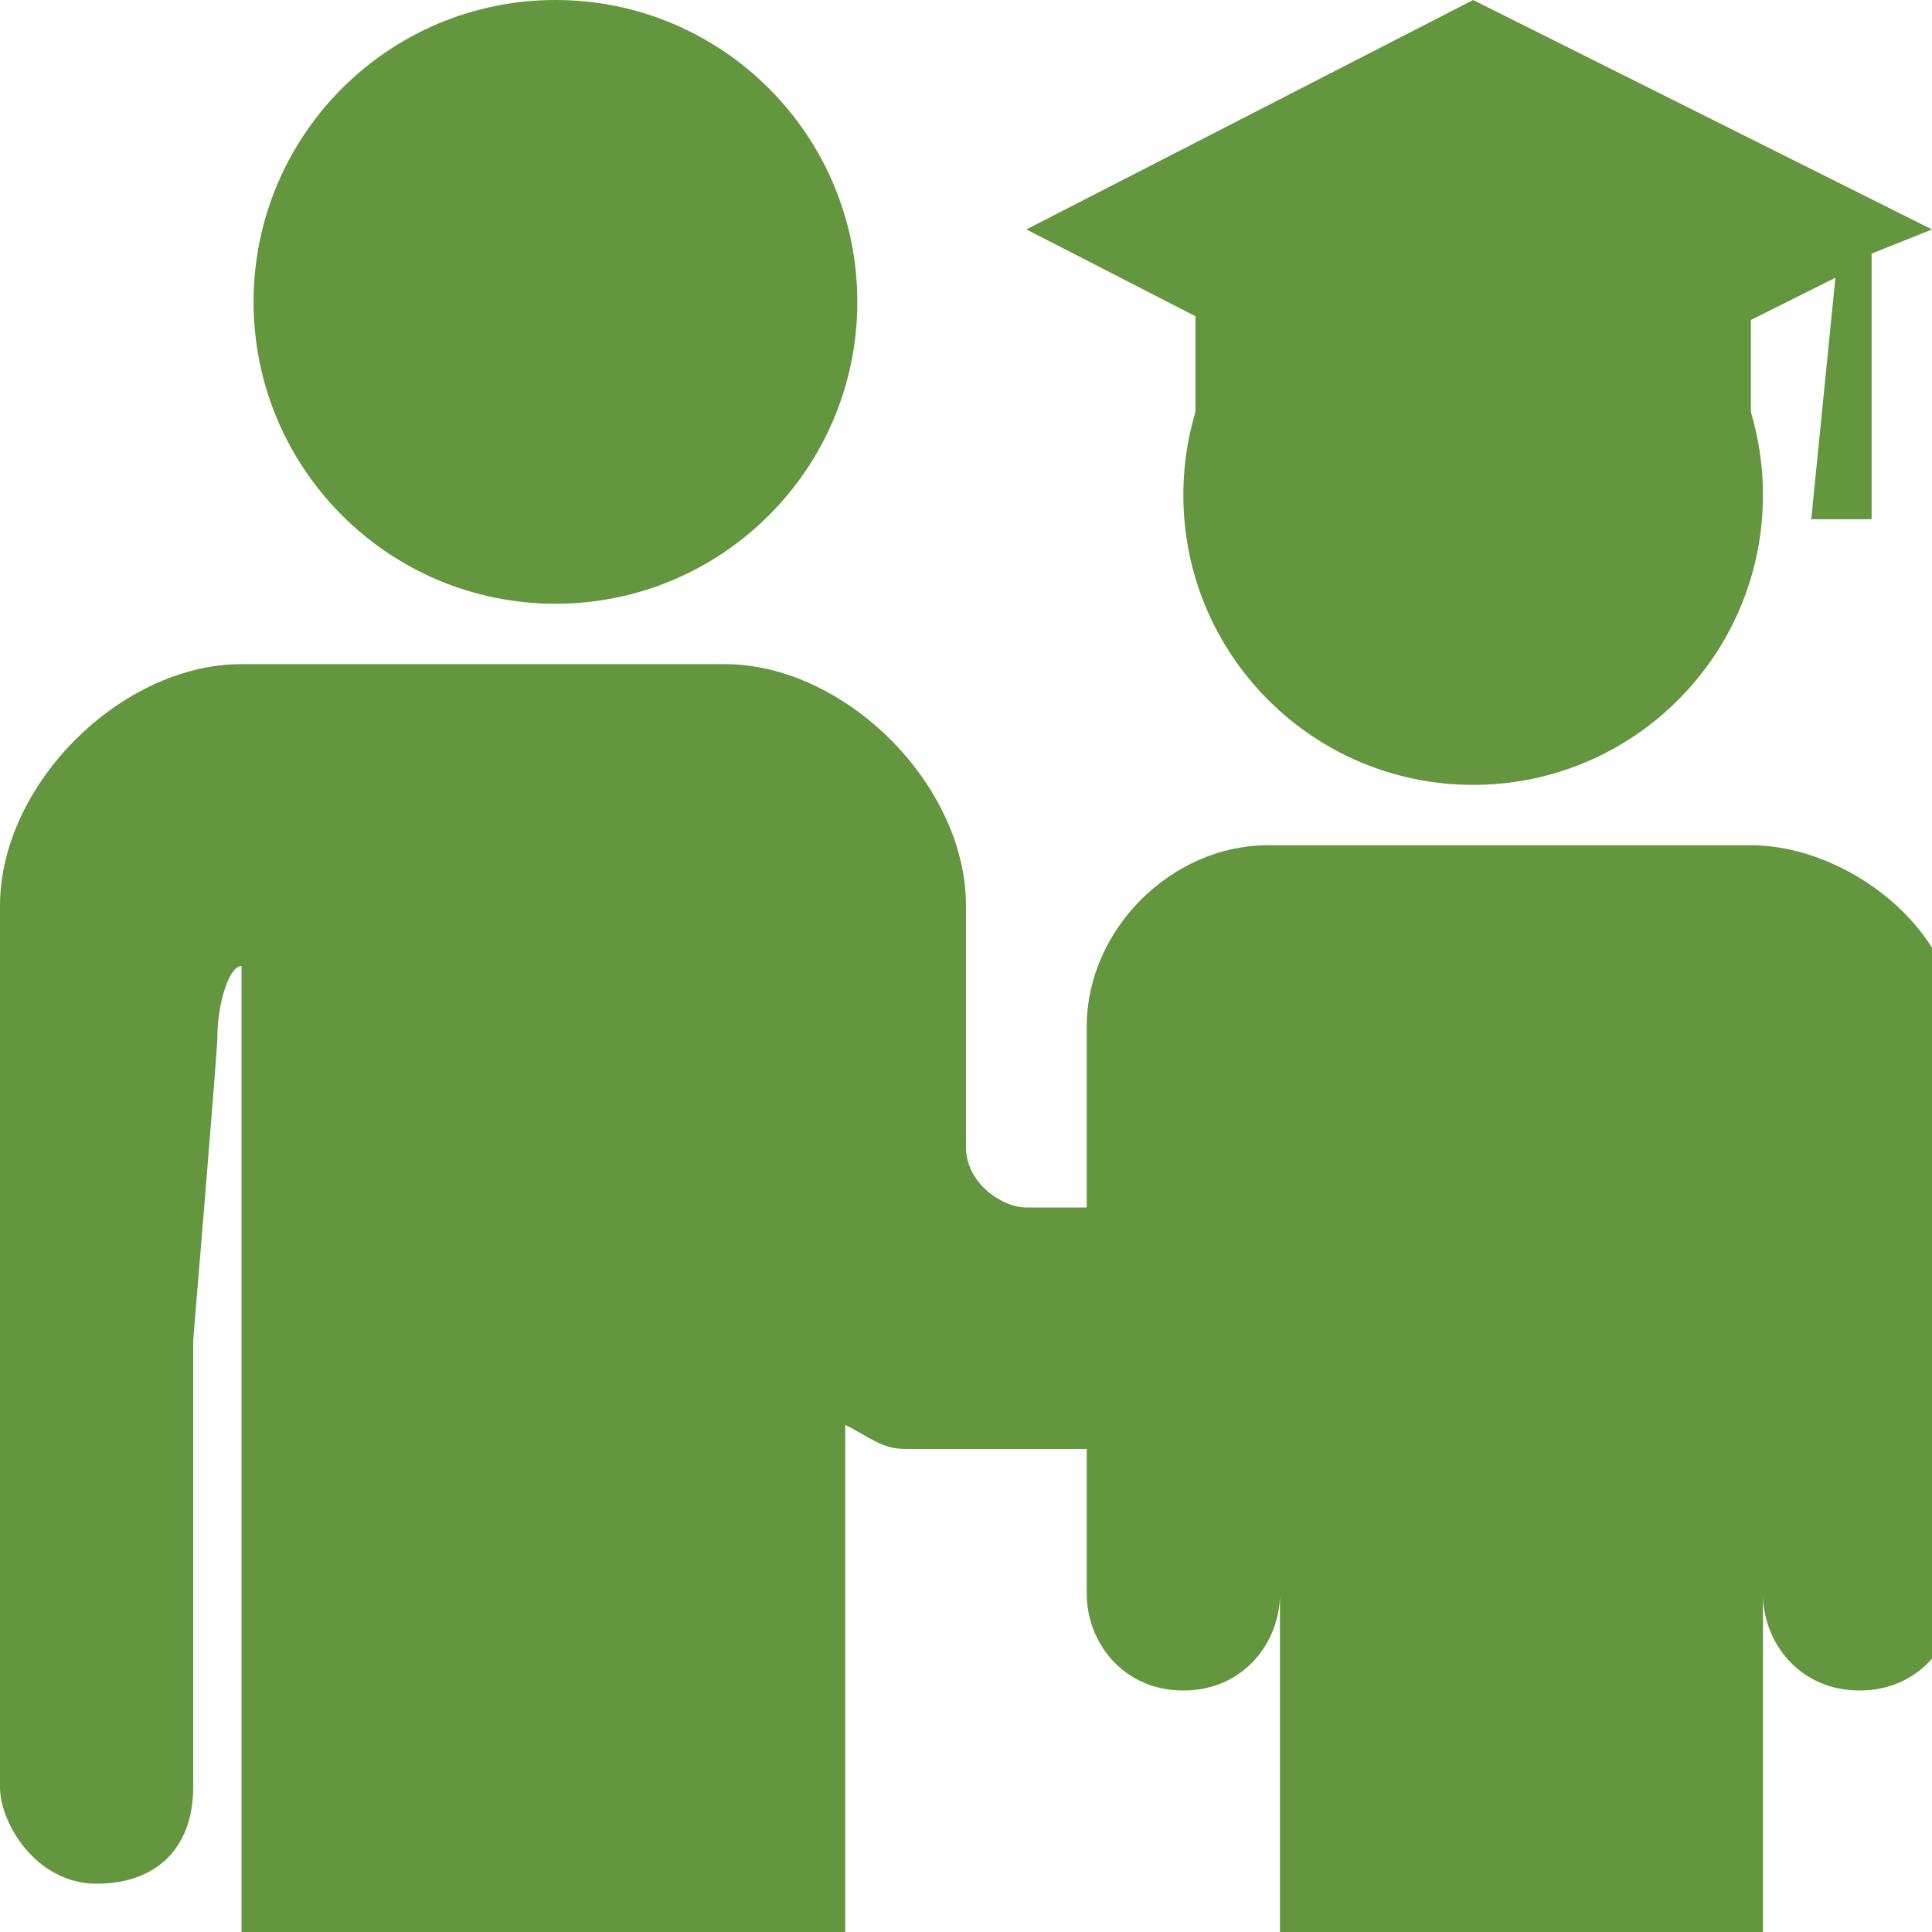
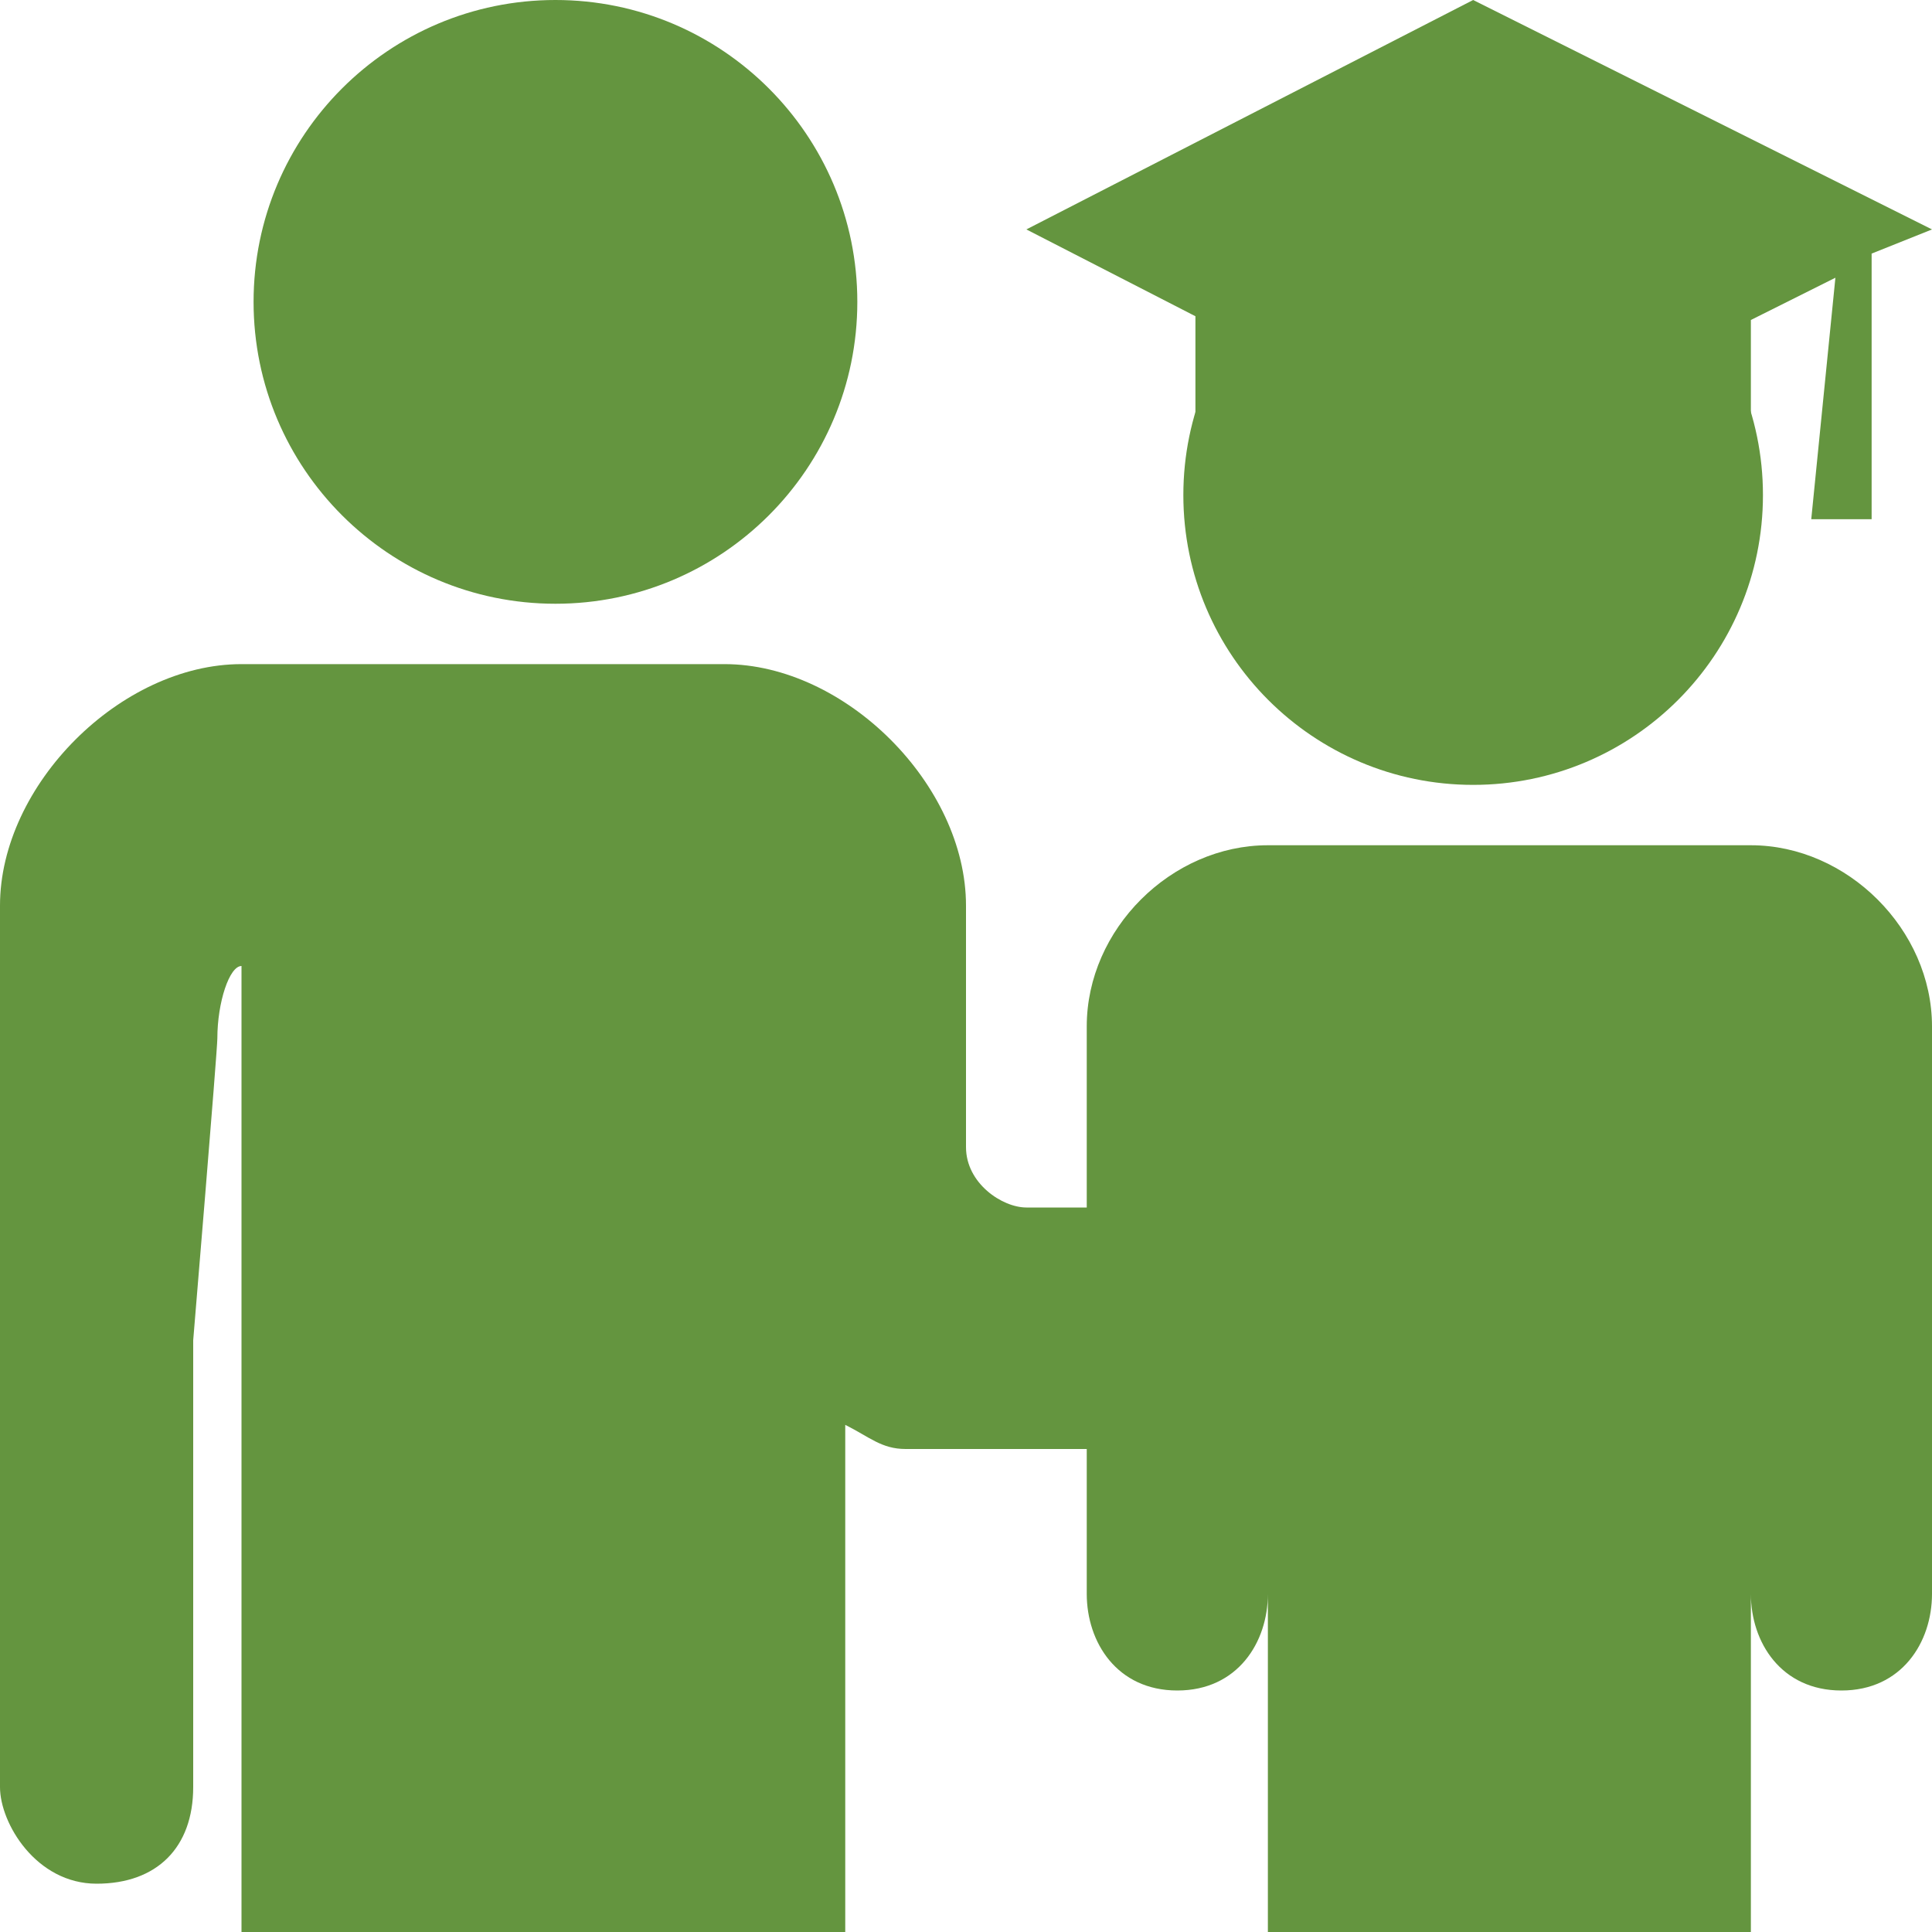
- <svg xmlns="http://www.w3.org/2000/svg" version="1.1" id="Layer_1" x="0px" y="0px" viewBox="0 0 16 16" style="enable-background:new 0 0 16 16;" xml:space="preserve">
-   <style type="text/css">
- 	.st0{display:none;}
- 	.st1{display:inline;fill:#64953F;}
- 	.st2{fill:#64953F;}
- </style>
-   <g id="Arms" class="st0">
-     <circle class="st1" cx="4.6" cy="2.5" r="2.5" />
-     <circle class="st1" cx="12.2" cy="4.1" r="2.4" />
-     <path class="st1" d="M6,5.5c-1,0-3,0-4,0s-2,1-2,2s0,6.9,0,7.3s0.3,0.8,0.8,0.8s0.8-0.5,0.8-0.8c0-0.2,0-3.7,0-3.7s0.2-2.4,0.2-2.5   C1.8,8.2,1.9,8,2,8c0.1,0,4.5,0,4.5,0s0,2.5,0,3s0.5,1,1,1s2.5,0,2.5,0v-2c0,0-1.3,0-1.5,0S8,9.8,8,9.5s0-1.6,0-2   C8,6.5,7,5.5,6,5.5z" />
-     <path class="st1" d="M14.5,7c-0.8,0-3.2,0-4,0S9,7.7,9,8.5s0,4.4,0,4.8S9.4,14,9.8,14s0.8-0.4,0.8-0.8s0-4.7,0-4.7h4   c0,0,0,4.4,0,4.7S15,14,15.4,14s0.8-0.4,0.8-0.8s0-4,0-4.8S15.3,7,14.5,7z" />
-   </g>
-   <g id="Bodies" class="st0">
-     <rect x="2" y="7.5" class="st1" width="5" height="8.5" />
-     <rect x="10.5" y="7.5" class="st1" width="4" height="8.5" />
-   </g>
+ <svg xmlns="http://www.w3.org/2000/svg" style="isolation:isolate" viewBox="0 0 16 16" width="16" height="16">
  <g id="Heads">
-     <circle class="st2" cx="4.6" cy="2.5" r="2.5" />
-     <circle class="st2" cx="12.2" cy="4.1" r="2.4" />
+     <path d=" M 2.1 2.5 C 2.1 1.12 3.22 0 4.6 0 C 5.98 0 7.1 1.12 7.1 2.5 C 7.1 3.88 5.98 5 4.6 5 C 3.22 5 2.1 3.88 2.1 2.5 Z " fill="rgb(100,149,63)" />
+     <path d=" M 9.8 4.1 C 9.8 2.775 10.875 1.7 12.2 1.7 C 13.525 1.7 14.6 2.775 14.6 4.1 C 14.6 5.425 13.525 6.5 12.2 6.5 C 10.875 6.5 9.8 5.425 9.8 4.1 Z " fill="rgb(100,149,63)" />
  </g>
  <g id="Bodies_w_x2F_Arms">
-     <path class="st2" d="M14.5,7c-0.8,0-3.2,0-4,0S9,7.7,9,8.5C9,8.8,9,9.3,9,10c-0.2,0-0.4,0-0.5,0C8.3,10,8,9.8,8,9.5s0-1.6,0-2   c0-1-1-2-2-2s-3,0-4,0s-2,1-2,2s0,6.9,0,7.3c0,0.3,0.3,0.8,0.8,0.8s0.8-0.3,0.8-0.8s0-3.7,0-3.7s0.2-2.4,0.2-2.5C1.8,8.3,1.9,8,2,8   v8h5v-4.2C7.2,11.9,7.3,12,7.5,12c0.3,0,0.9,0,1.5,0c0,0.6,0,1.1,0,1.2C9,13.6,9.3,14,9.8,14s0.8-0.4,0.8-0.8V16h4v-2.8   c0,0.4,0.3,0.8,0.8,0.8s0.8-0.4,0.8-0.8s0-3.9,0-4.7S15.3,7,14.5,7z" />
+     <path d=" M 14.5 7 C 13.7 7 11.3 7 10.5 7 C 9.7 7 9 7.695 9 8.5 C 9 9.305 9 9.3 9 10 C 8.8 10 8.6 10 8.5 10 C 8.3 10 8 9.8 8 9.5 C 8 9.2 8 7.9 8 7.5 C 8 6.5 7 5.5 6 5.5 C 5 5.5 3 5.5 2 5.5 C 1 5.5 0 6.5 0 7.5 C 0 8.5 0 14.4 0 14.8 C 0 15.1 0.3 15.6 0.8 15.6 C 1.3 15.6 1.6 15.3 1.6 14.8 C 1.6 14.3 1.6 11.1 1.6 11.1 C 1.6 11.1 1.8 8.7 1.8 8.6 C 1.8 8.3 1.9 8 2 8 L 2 16 L 7 16 L 7 11.8 C 7.2 11.9 7.3 12 7.5 12 C 7.8 12 8.4 12 9 12 C 9 12.6 9 12.8 9 13.2 C 9 13.6 9.25 14 9.75 14 C 10.25 14 10.5 13.6 10.5 13.2 Q 10.5 12.8 10.5 16 L 14.5 16 Q 14.5 12.8 14.5 13.2 C 14.5 13.6 14.75 14 15.25 14 C 15.75 14 16 13.6 16 13.2 C 16 12.8 16 9.3 16 8.5 C 16 7.7 15.3 7 14.5 7 Z " fill="rgb(100,149,63)" />
  </g>
  <g id="Hat">
-     <path class="st2" d="M9.9,2.6v1.1c0,0.5,1,1.2,2.3,1.2s2.3-0.7,2.3-1.2V2.6l-2.3,1.2L9.9,2.6z M12.2,0L8.5,1.9l3.7,1.9l3-1.5   l-0.2,2h0.5V2.1L16,1.9L12.2,0z" />
+     <path d=" M 9.9 2.6 L 9.9 3.7 C 9.9 4.2 10.9 4.9 12.2 4.9 C 13.5 4.9 14.5 4.2 14.5 3.7 L 14.5 2.6 L 12.2 3.8 L 9.9 2.6 L 9.9 2.6 Z  M 12.2 0 L 8.5 1.9 L 12.2 3.8 L 15.2 2.3 L 15 4.3 L 15.5 4.3 L 15.5 2.1 L 16 1.9 L 12.2 0 L 12.2 0 Z " fill="rgb(100,149,63)" />
  </g>
</svg>
